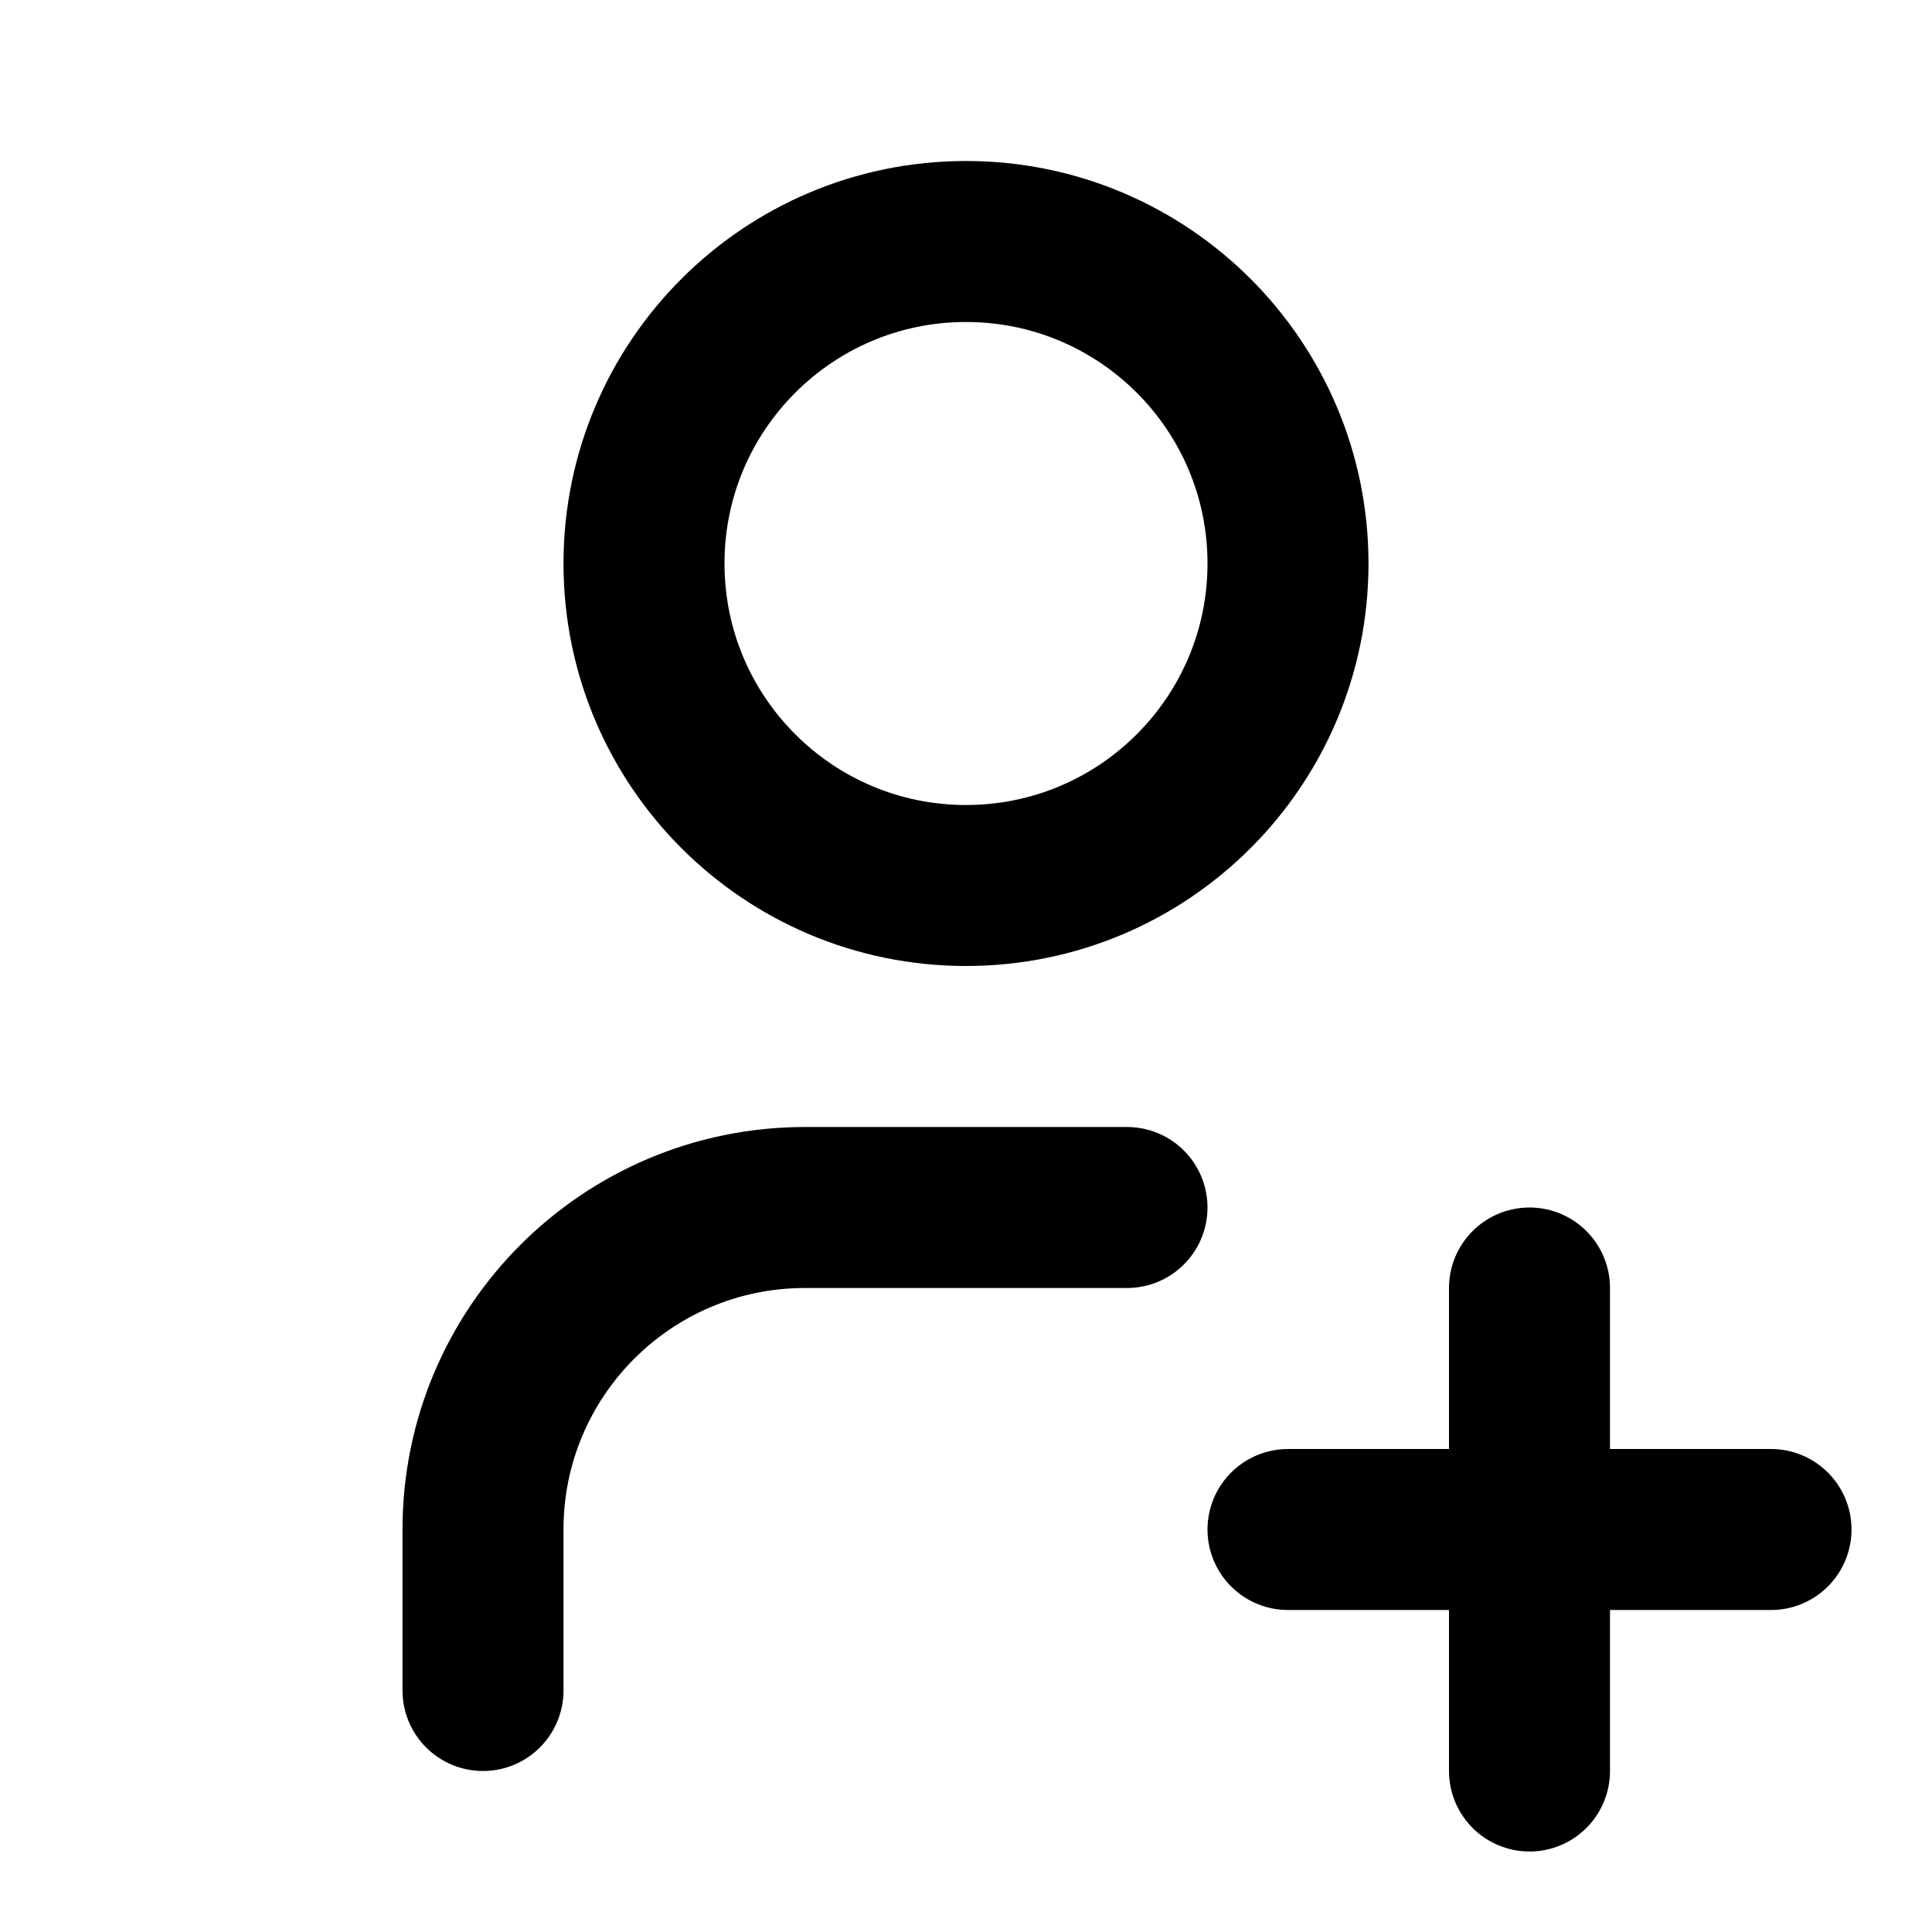
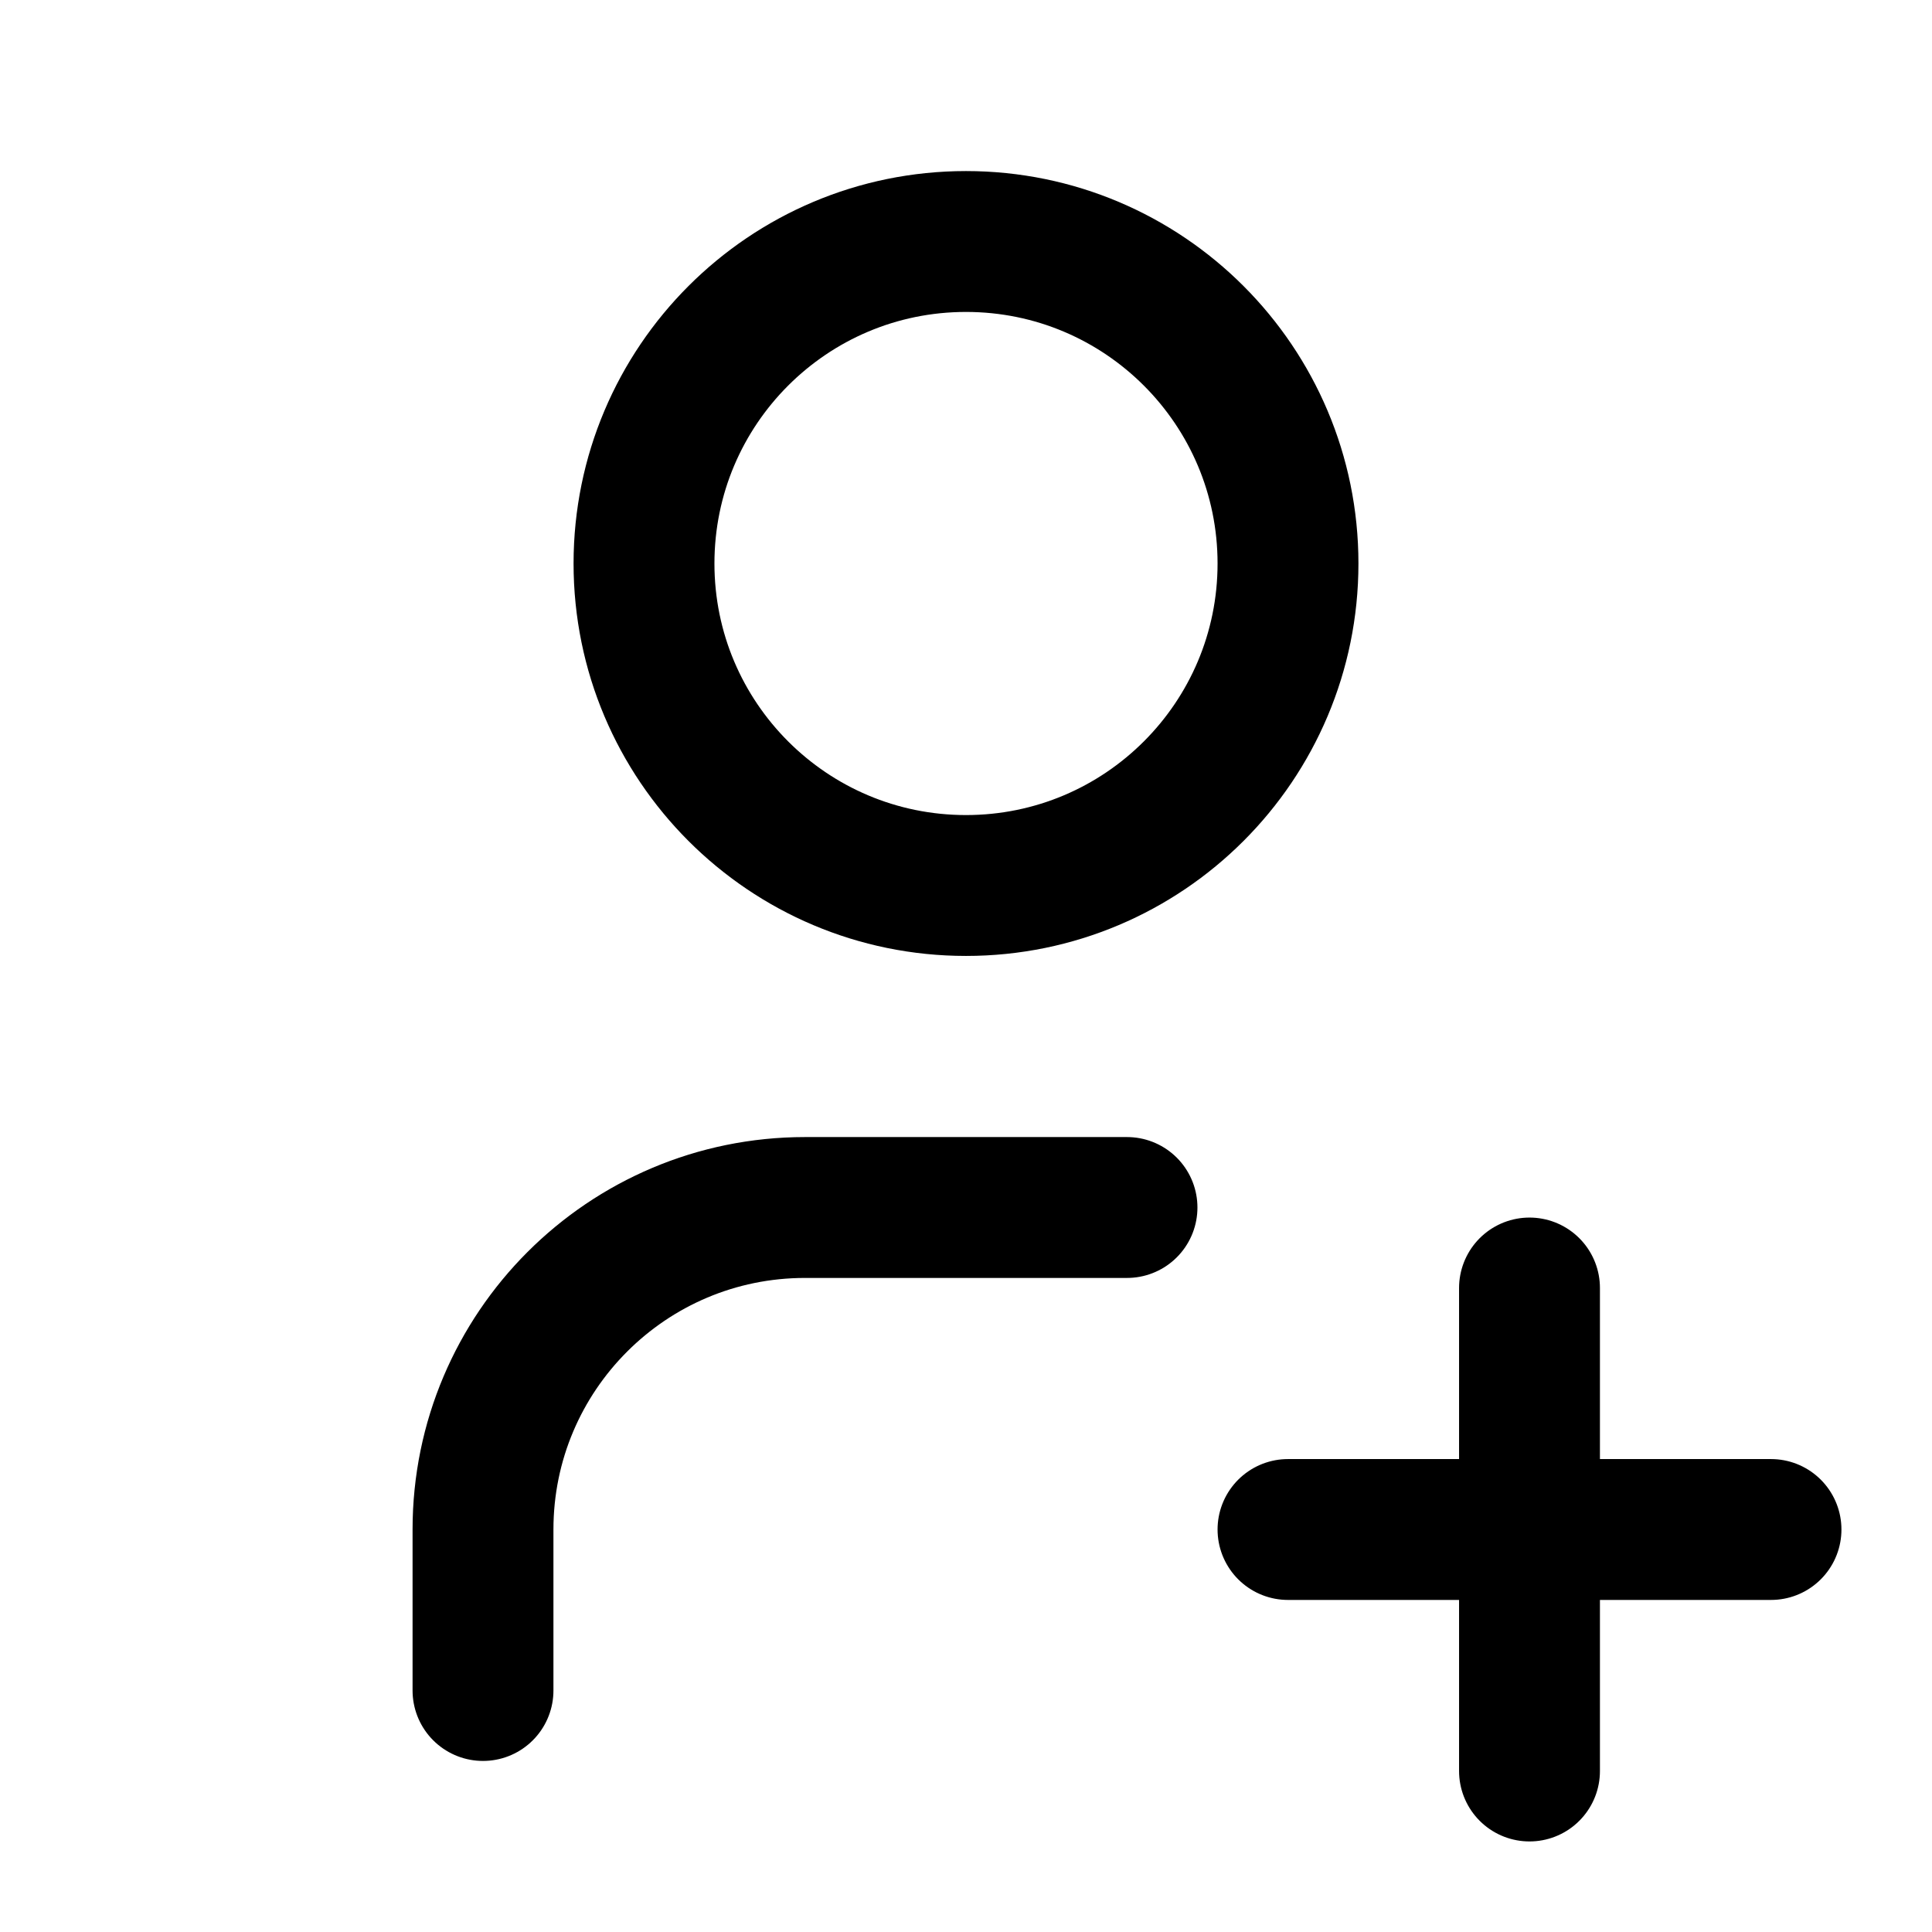
- <svg xmlns="http://www.w3.org/2000/svg" width="24" height="24" viewBox="0 0 24 24" fill="none" stroke="currentColor" stroke-width="2" stroke-linecap="round" stroke-linejoin="round" class="icon icon-tabler icons-tabler-outline icon-tabler-user-plus">
+ <svg xmlns="http://www.w3.org/2000/svg" width="24" height="24" viewBox="0 0 24 24" fill="none" stroke="currentColor" stroke-width="1.75" stroke-linecap="round" stroke-linejoin="round" class="icon icon-tabler icons-tabler-outline icon-tabler-user-plus">
  <path stroke="none" d="M0 0h24v24H0z" fill="none" />
  <path d="M8 7a4 4 0 1 0 8 0a4 4 0 0 0 -8 0" />
  <path d="M16 19h6" />
  <path d="M19 16v6" />
  <path d="M6 21v-2a4 4 0 0 1 4 -4h4" />
</svg>
